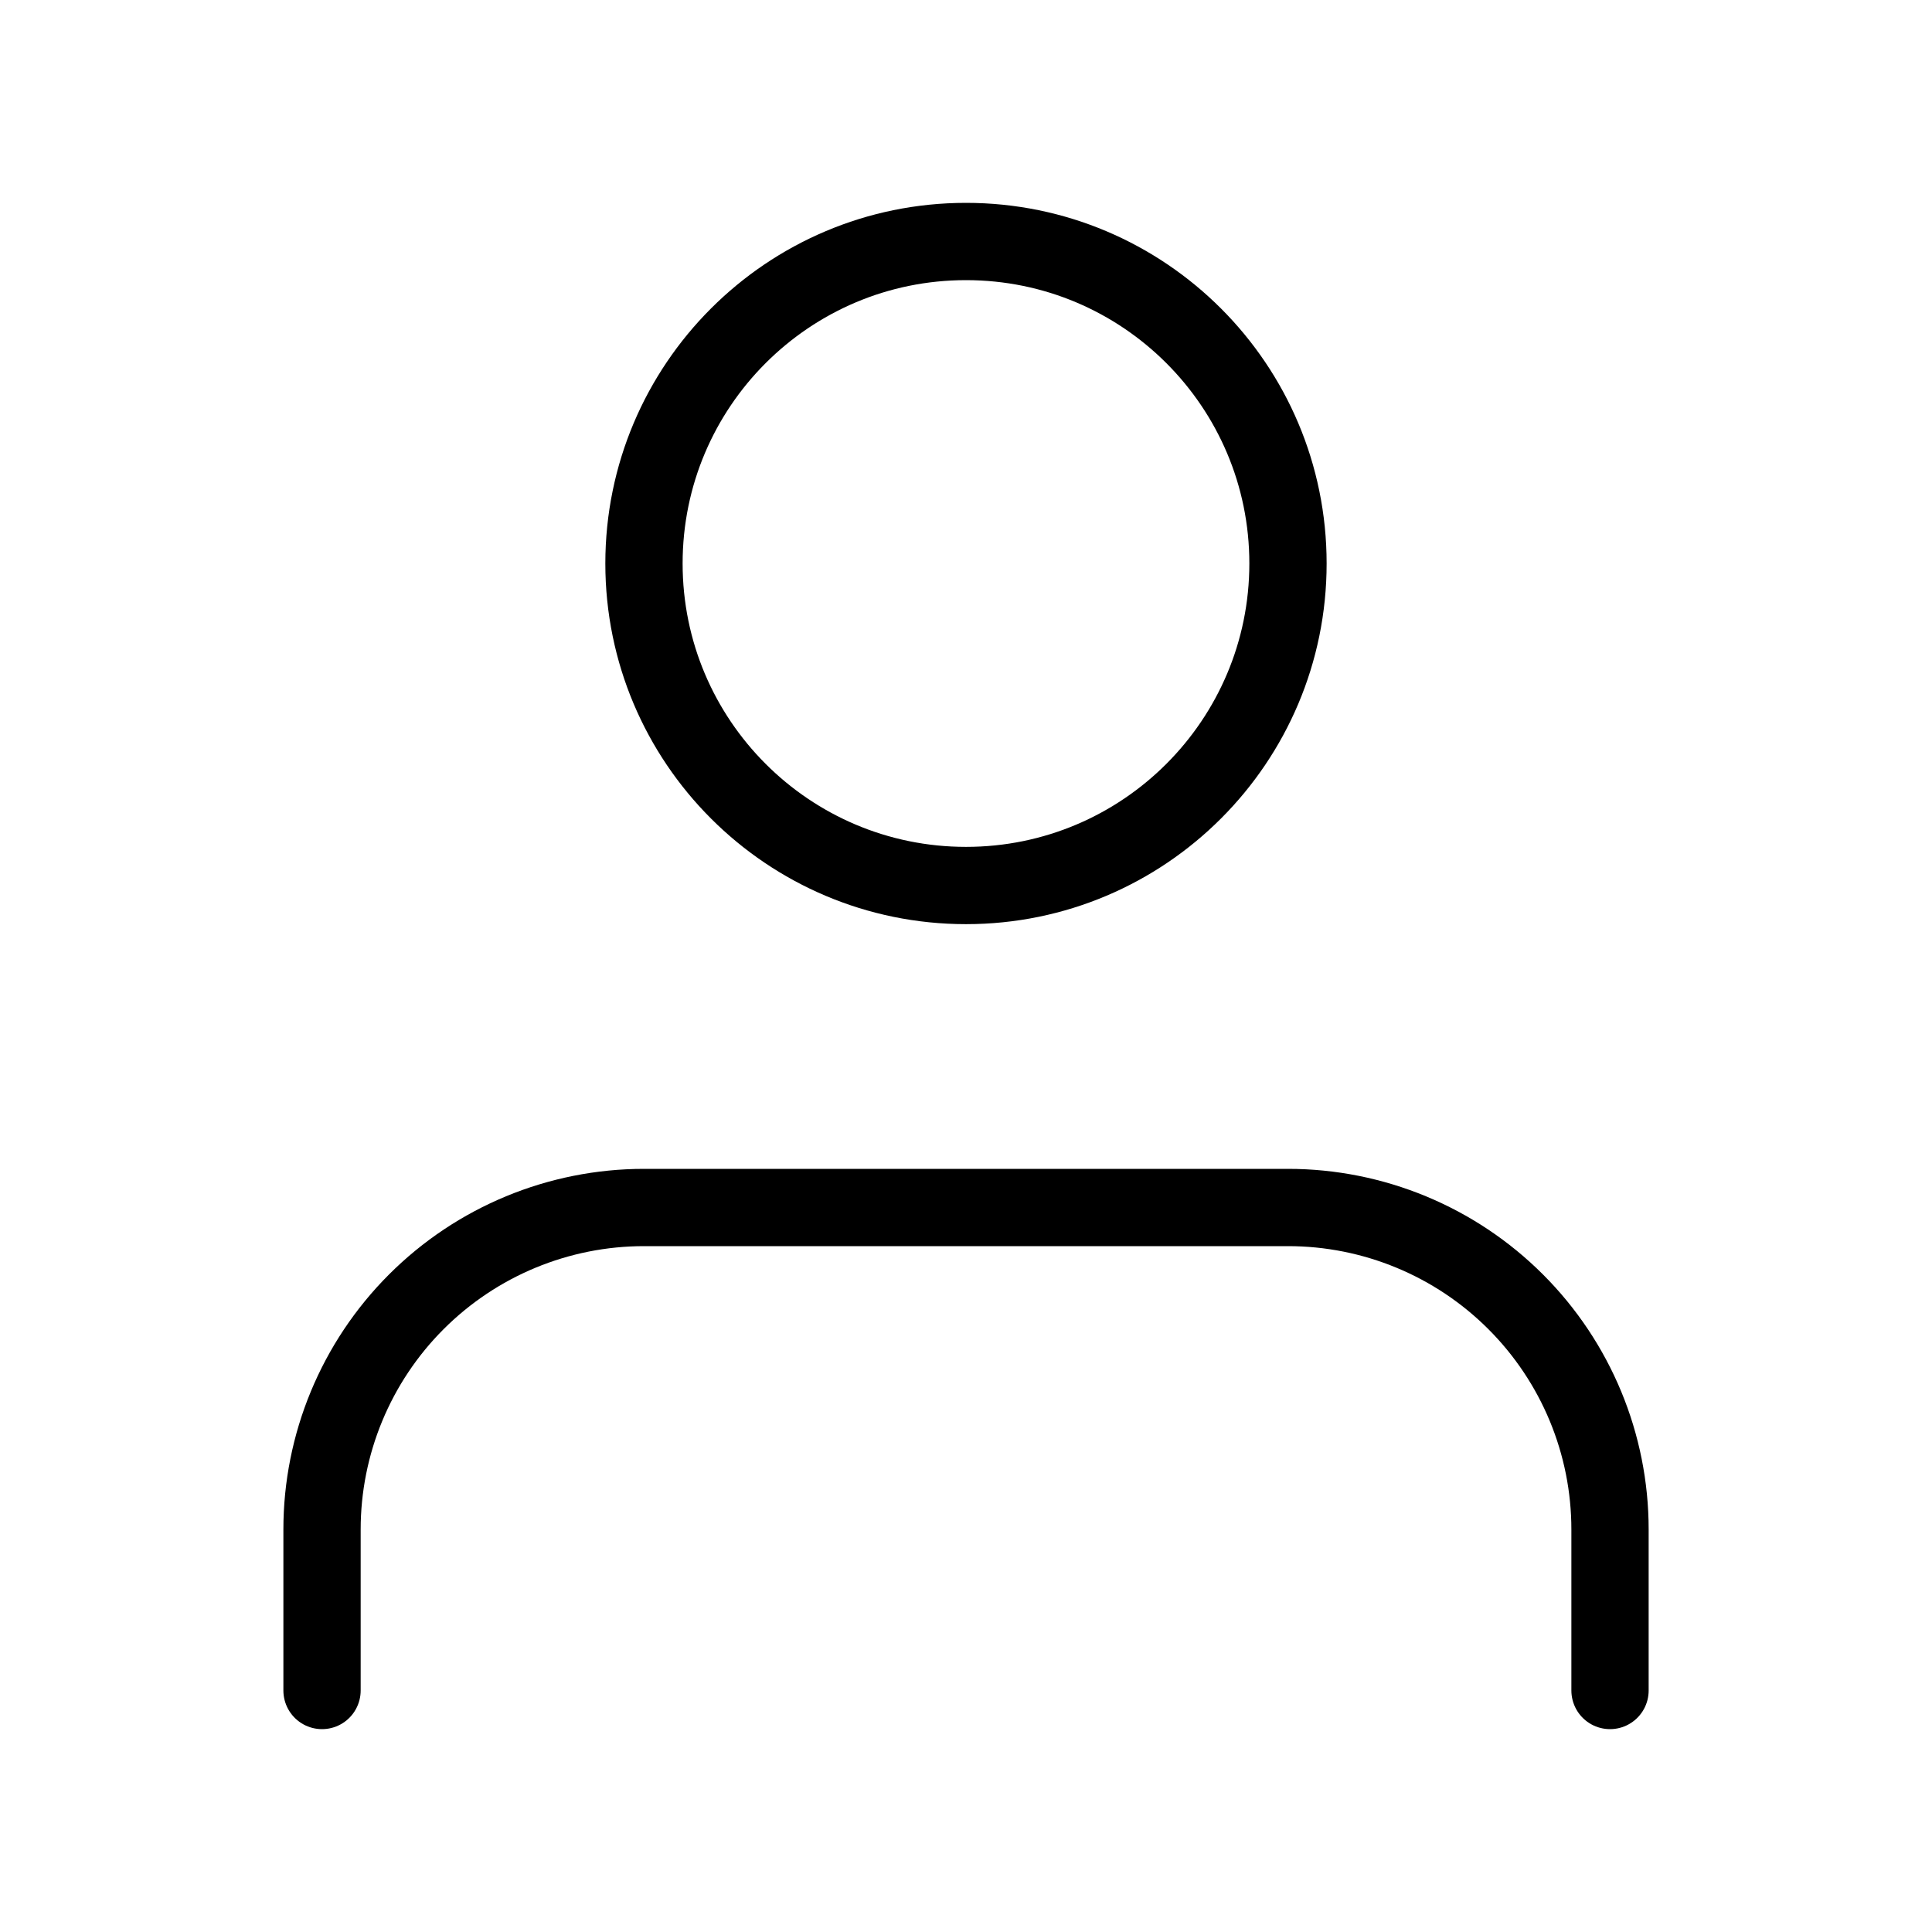
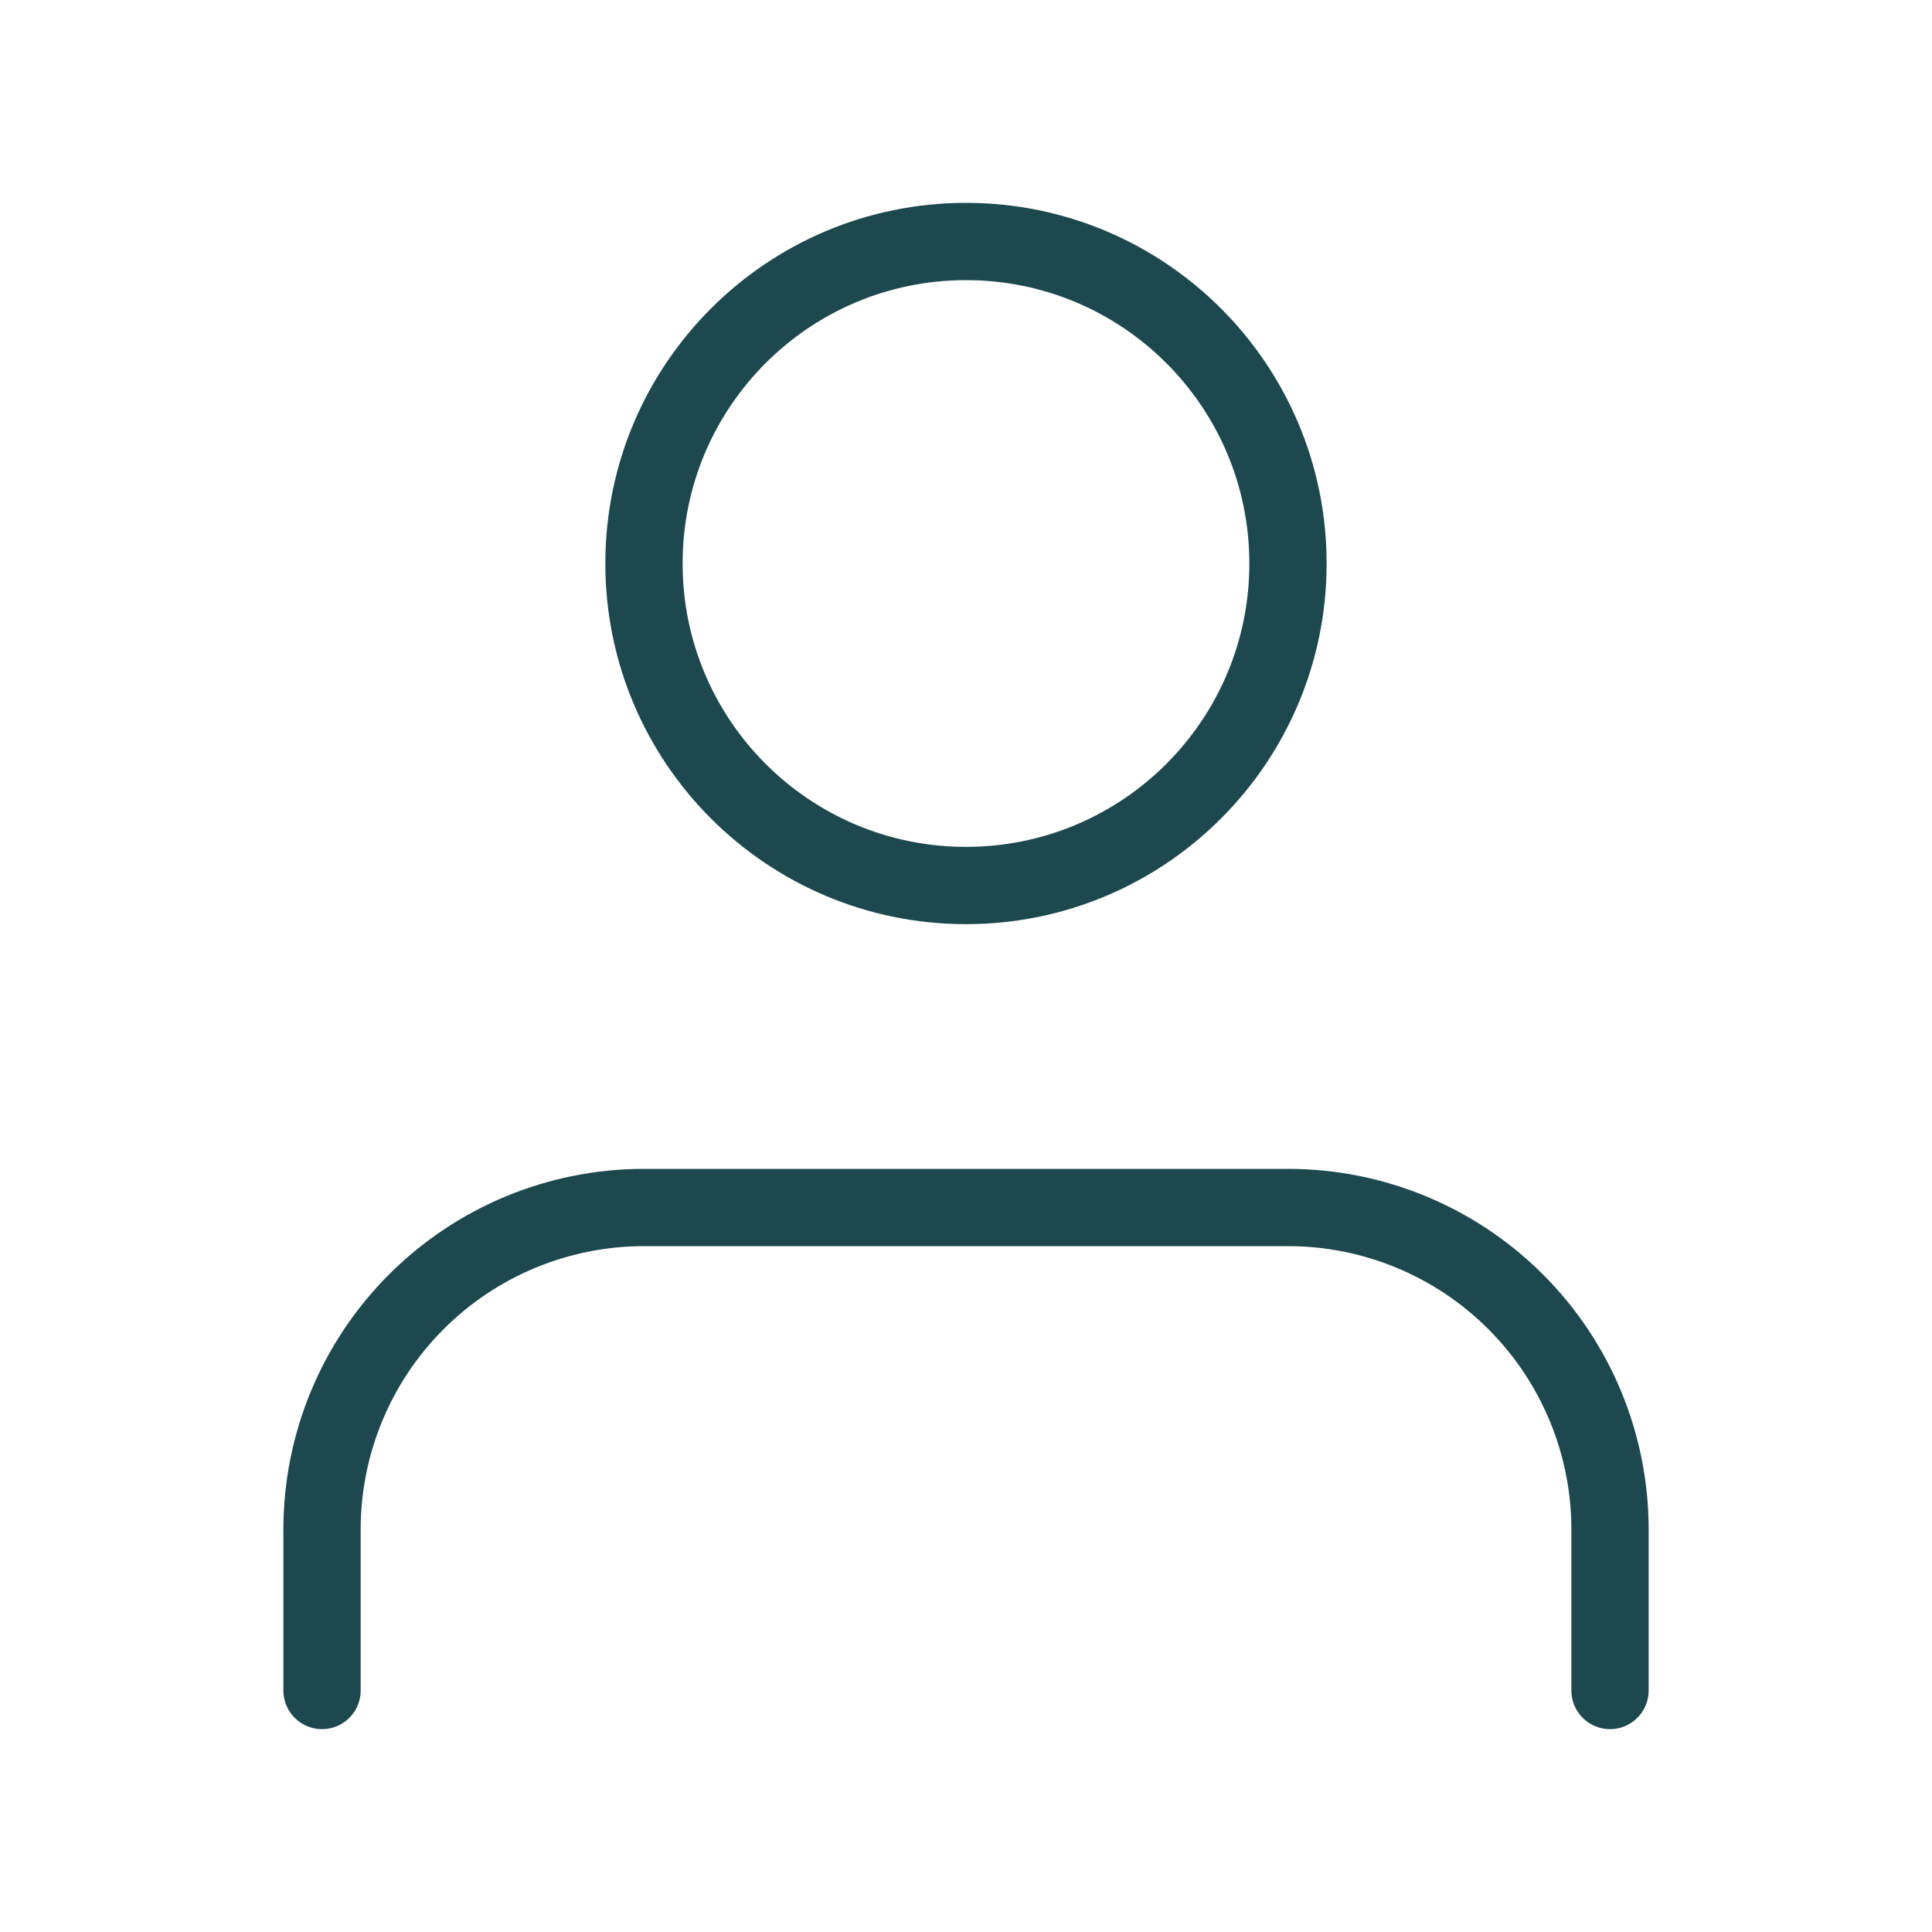
<svg xmlns="http://www.w3.org/2000/svg" width="50" height="50" viewBox="0 0 50 50" fill="none">
-   <path d="M41.667 43.75V39.583C41.667 37.373 40.789 35.254 39.226 33.691C37.663 32.128 35.544 31.25 33.334 31.25H16.667C14.457 31.25 12.337 32.128 10.774 33.691C9.211 35.254 8.334 37.373 8.334 39.583V43.75" stroke="black" stroke-width="2" stroke-linecap="round" stroke-linejoin="round" />
-   <path d="M25 22.917C29.602 22.917 33.333 19.186 33.333 14.583C33.333 9.981 29.602 6.25 25 6.25C20.398 6.25 16.666 9.981 16.666 14.583C16.666 19.186 20.398 22.917 25 22.917Z" stroke="black" stroke-width="2" stroke-linecap="round" stroke-linejoin="round" />
+   <path d="M41.667 43.75V39.583C41.667 37.373 40.789 35.254 39.226 33.691C37.663 32.128 35.544 31.25 33.334 31.25H16.667C14.457 31.25 12.337 32.128 10.774 33.691C9.211 35.254 8.334 37.373 8.334 39.583V43.75" stroke="#1D484E" stroke-width="2" stroke-linecap="round" stroke-linejoin="round" />
+   <path d="M25 22.917C29.602 22.917 33.333 19.186 33.333 14.583C33.333 9.981 29.602 6.25 25 6.25C20.398 6.25 16.666 9.981 16.666 14.583C16.666 19.186 20.398 22.917 25 22.917Z" stroke="#1D484E" stroke-width="2" stroke-linecap="round" stroke-linejoin="round" />
</svg>
